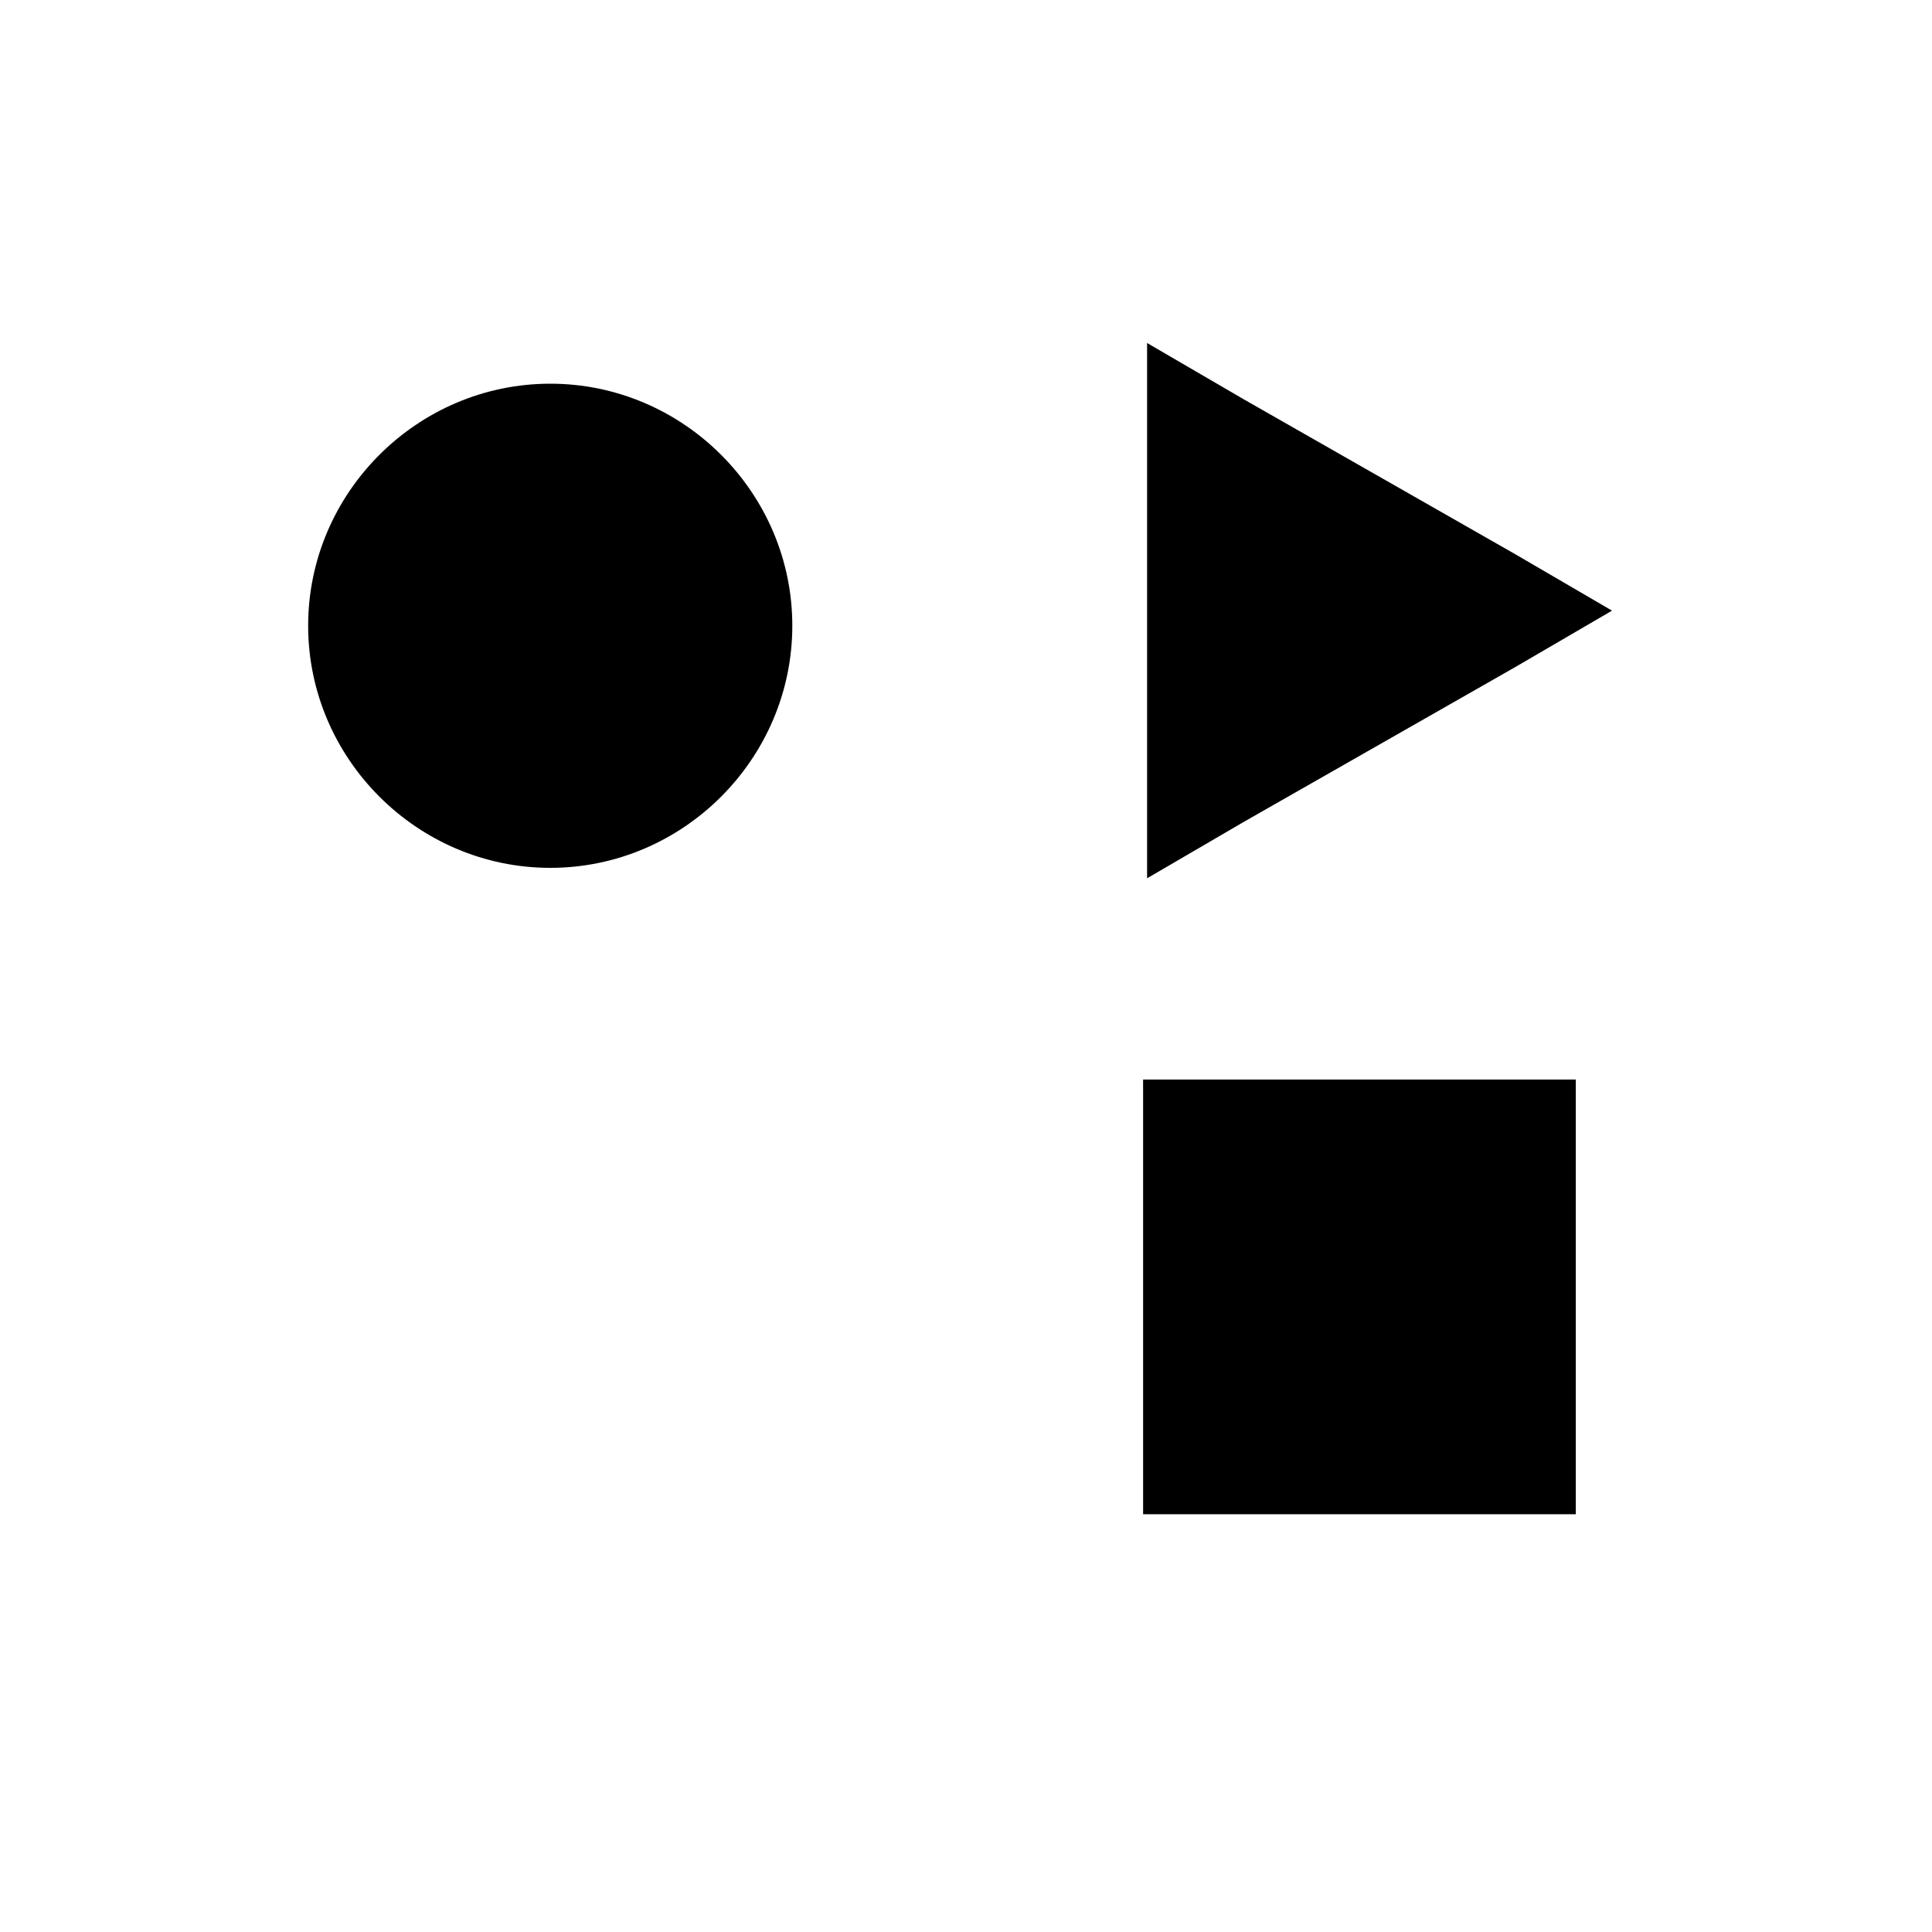
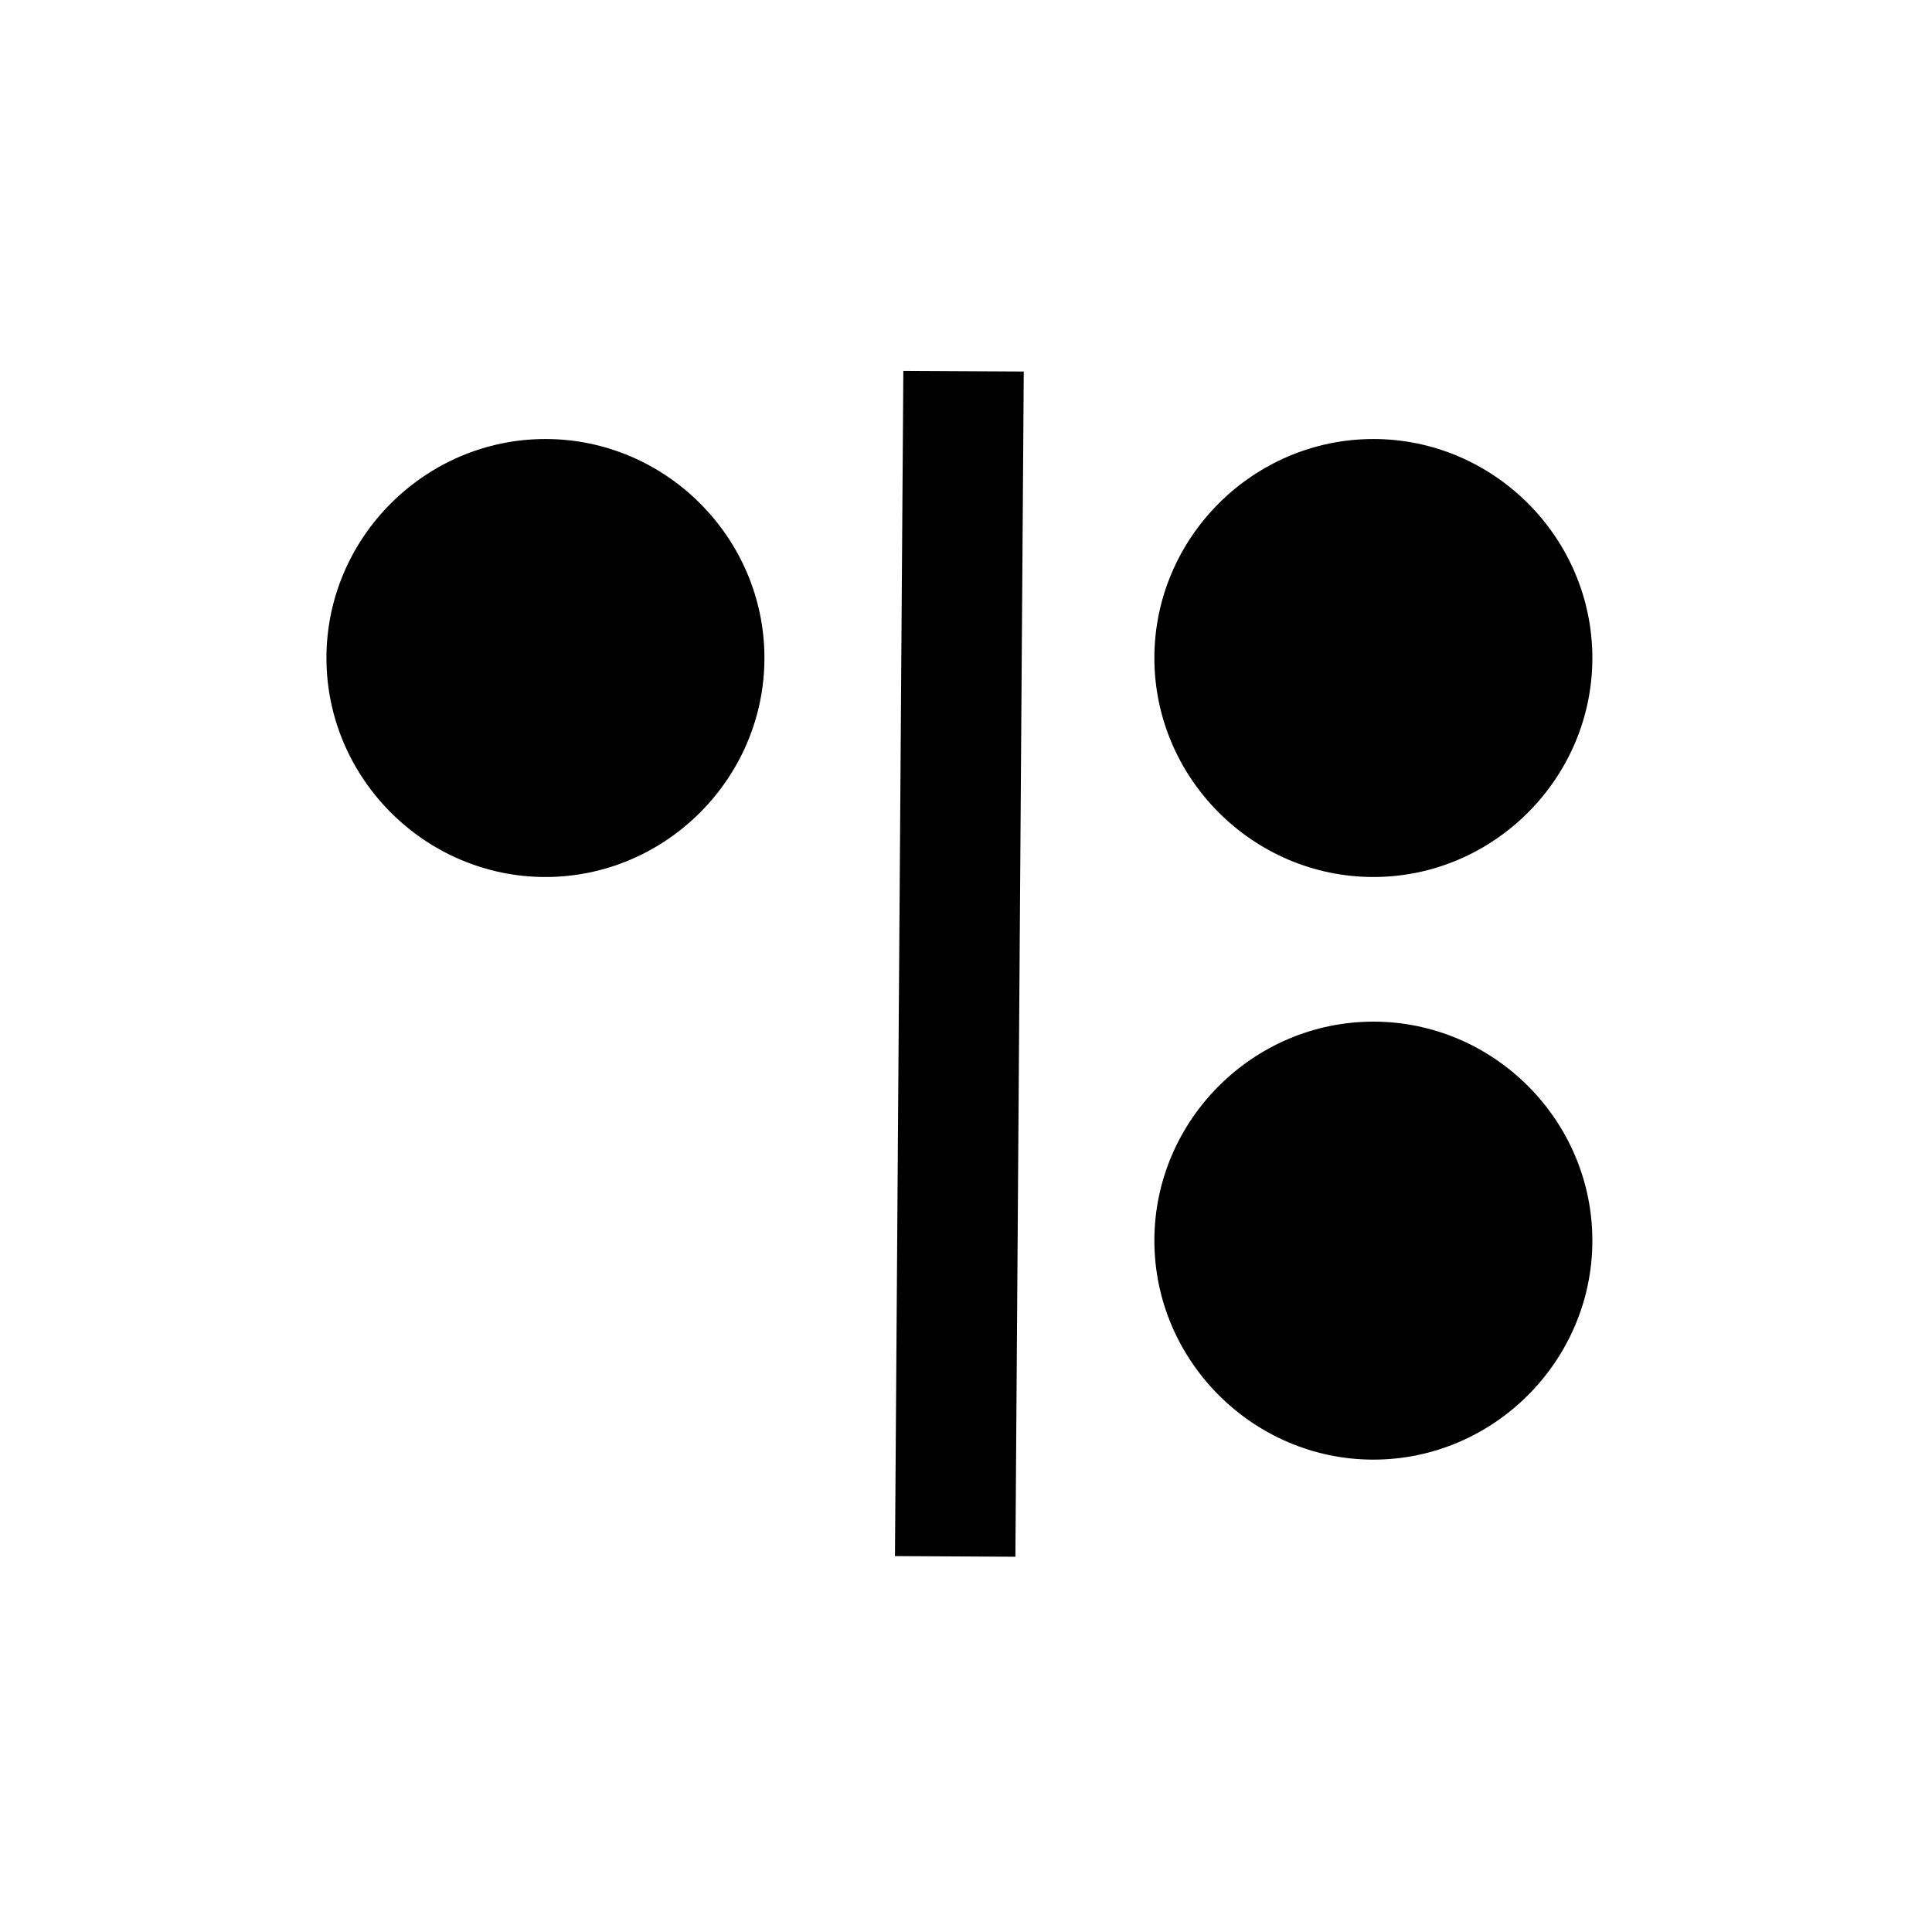
<svg xmlns="http://www.w3.org/2000/svg" xmlns:xlink="http://www.w3.org/1999/xlink" width="30" height="30" id="svg2985" version="1.1">
  <defs id="defs2987">
    <linearGradient gradientTransform="matrix(0.02925754,0,0,0.02094792,-2337.06,1645.897)" y2="-606.336" x2="-1680.355" y1="1441.462" x1="-628.79" gradientUnits="userSpaceOnUse" id="linearGradient4041-8" xlink:href="#linearGradient3809-4" />
    <linearGradient gradientTransform="matrix(0.03422298,0,0,0.02450309,88.4659,41.2573)" y2="460.913" x2="-1426.992" y1="1110.484" x1="-1231.092" gradientUnits="userSpaceOnUse" id="linearGradient4039-2" xlink:href="#linearGradient3817-1" />
    <linearGradient id="linearGradient3809-4">
      <stop id="stop3811-5" offset="0" style="stop-color:#000000;stop-opacity:1;" />
      <stop id="stop3813-5" offset="1" style="stop-color:#00b200;stop-opacity:1;" />
    </linearGradient>
    <linearGradient id="linearGradient3817-1">
      <stop id="stop3819-7" offset="0" style="stop-color:#4c2710;stop-opacity:1;" />
      <stop id="stop3821-1" offset="1" style="stop-color:#2e170a;stop-opacity:1;" />
    </linearGradient>
    <linearGradient xlink:href="#linearGradient3817-1" id="linearGradient3039-1" gradientUnits="userSpaceOnUse" gradientTransform="matrix(0.03422298,0,0,0.02450309,88.4659,41.2573)" x1="-1231.092" y1="1110.484" x2="-1426.992" y2="460.913" />
    <linearGradient xlink:href="#linearGradient3809-4" id="linearGradient3041-5" gradientUnits="userSpaceOnUse" gradientTransform="matrix(0.02925754,0,0,0.02094792,-2337.06,1645.897)" x1="-628.79" y1="1441.462" x2="-1680.355" y2="-606.336" />
    <linearGradient xlink:href="#linearGradient3809-4" id="linearGradient3045-2" gradientUnits="userSpaceOnUse" gradientTransform="matrix(0.00989025,0,0,0.00708125,7.776984,1036.509)" x1="-628.79" y1="1441.462" x2="-1680.355" y2="-606.336" />
    <linearGradient y2="-606.336" x2="-1680.355" y1="1441.462" x1="-628.79" gradientTransform="matrix(0.00989025,0,0,0.00708125,7.776984,1036.509)" gradientUnits="userSpaceOnUse" id="linearGradient3045" xlink:href="#linearGradient3809" />
    <linearGradient y2="-606.336" x2="-1680.355" y1="1441.462" x1="-628.79" gradientTransform="matrix(0.02925754,0,0,0.02094792,-2337.06,1645.897)" gradientUnits="userSpaceOnUse" id="linearGradient3041" xlink:href="#linearGradient3809" />
    <linearGradient y2="460.913" x2="-1426.992" y1="1110.484" x1="-1231.092" gradientTransform="matrix(0.03422298,0,0,0.02450309,88.4659,41.2573)" gradientUnits="userSpaceOnUse" id="linearGradient3039" xlink:href="#linearGradient3817" />
    <linearGradient id="linearGradient3817">
      <stop style="stop-color:#4c2710;stop-opacity:1;" offset="0" id="stop3819" />
      <stop style="stop-color:#2e170a;stop-opacity:1;" offset="1" id="stop3821" />
    </linearGradient>
    <linearGradient id="linearGradient3809">
      <stop style="stop-color:#000000;stop-opacity:1;" offset="0" id="stop3811" />
      <stop style="stop-color:#00b200;stop-opacity:1;" offset="1" id="stop3813" />
    </linearGradient>
    <linearGradient xlink:href="#linearGradient3817" id="linearGradient4039" gradientUnits="userSpaceOnUse" x1="-1231.092" y1="1110.484" x2="-1426.992" y2="460.913" gradientTransform="matrix(0.03422298,0,0,0.02450309,88.4659,41.2573)" />
    <linearGradient xlink:href="#linearGradient3809" id="linearGradient4041" gradientUnits="userSpaceOnUse" x1="-628.79" y1="1441.462" x2="-1680.355" y2="-606.336" gradientTransform="matrix(0.02925754,0,0,0.02094792,-2337.06,1645.897)" />
  </defs>
  <g id="layer1" transform="translate(0,-1022.362)">
-     <path style="color:#000000;font-style:normal;font-variant:normal;font-weight:normal;font-stretch:normal;font-size:medium;line-height:normal;font-family:sans-serif;text-indent:0;text-align:start;text-decoration:none;text-decoration-line:none;text-decoration-style:solid;text-decoration-color:#000000;letter-spacing:normal;word-spacing:normal;text-transform:none;direction:ltr;block-progression:tb;writing-mode:lr-tb;baseline-shift:baseline;text-anchor:start;white-space:normal;clip-rule:nonzero;display:inline;overflow:visible;visibility:visible;opacity:1;isolation:auto;mix-blend-mode:normal;color-interpolation:sRGB;color-interpolation-filters:linearRGB;solid-color:#000000;solid-opacity:1;fill-opacity:1;fill-rule:nonzero;stroke:none;stroke-width:2;stroke-linecap:round;stroke-linejoin:miter;stroke-miterlimit:4;stroke-dasharray:none;stroke-dashoffset:0;stroke-opacity:1;color-rendering:auto;image-rendering:auto;shape-rendering:auto;text-rendering:auto;enable-background:accumulate" d="m 8.545,1028.32 c -2.064,0 -3.76,1.694 -3.76,3.758 0,2.064 1.696,3.76 3.76,3.76 2.064,0 3.758,-1.696 3.758,-3.76 0,-2.064 -1.694,-3.758 -3.758,-3.758 z" id="path4164" />
-     <path style="fill:none;marker-start:none;marker-end:none;" d="m 14.684,1025.828 -0.139,23" id="path3817" />
-     <path style="font-size:medium;font-style:normal;font-variant:normal;font-weight:normal;font-stretch:normal;text-indent:0;text-align:start;text-decoration:none;line-height:normal;letter-spacing:normal;word-spacing:normal;text-transform:none;direction:ltr;block-progression:tb;writing-mode:lr-tb;text-anchor:start;baseline-shift:baseline;color:#000000;fill-opacity:1;fill-rule:nonzero;stroke:none;stroke-width:2;marker:none;visibility:visible;display:inline;overflow:visible;enable-background:accumulate;font-family:Sans;-inkscape-font-specification:Sans" d="M 17.75,1039.125 17.75,1040.125 17.75,1044.875 17.75,1045.875 18.75,1045.875 23.469,1045.875 24.469,1045.875 24.469,1044.875 24.469,1040.125 24.469,1039.125 23.469,1039.125 18.75,1039.125 17.75,1039.125 z" id="path3791" />
-     <path style="font-size:medium;font-style:normal;font-variant:normal;font-weight:normal;font-stretch:normal;text-indent:0;text-align:start;text-decoration:none;line-height:normal;letter-spacing:normal;word-spacing:normal;text-transform:none;direction:ltr;block-progression:tb;writing-mode:lr-tb;text-anchor:start;baseline-shift:baseline;color:#000000;fill-opacity:1;fill-rule:nonzero;stroke:none;stroke-width:1.998;marker:none;visibility:visible;display:inline;overflow:visible;enable-background:accumulate;font-family:Sans;-inkscape-font-specification:Sans;stroke-miterlimit:4;stroke-dasharray:none" d="M 17.812,1027.688 17.812,1029.406 17.812,1034.25 17.812,1036 19.312,1035.125 23.531,1032.719 25.031,1031.844 23.531,1030.969 19.312,1028.562 17.812,1027.688 z" id="path3787" />
+     <path style="color:#000000;font-style:normal;font-variant:normal;font-weight:normal;font-stretch:normal;font-size:medium;line-height:normal;font-family:sans-serif;text-indent:0;text-align:start;text-decoration:none;text-decoration-line:none;text-decoration-style:solid;text-decoration-color:#000000;letter-spacing:normal;word-spacing:normal;text-transform:none;writing-mode:lr-tb;direction:ltr;baseline-shift:baseline;text-anchor:start;white-space:normal;clip-rule:nonzero;display:inline;overflow:visible;visibility:visible;opacity:1;isolation:auto;mix-blend-mode:normal;color-interpolation:sRGB;color-interpolation-filters:linearRGB;solid-color:#000000;solid-opacity:1;fill-opacity:1;fill-rule:nonzero;stroke:none;stroke-width:1.809;stroke-linecap:round;stroke-linejoin:miter;stroke-miterlimit:4;stroke-dasharray:none;stroke-dashoffset:0;stroke-opacity:1;color-rendering:auto;image-rendering:auto;shape-rendering:auto;text-rendering:auto;enable-background:accumulate" d="m 8.47,1029.179 c -1.867,0 -3.401,1.532 -3.401,3.4 0,1.867 1.534,3.401 3.401,3.401 1.867,0 3.4,-1.534 3.4,-3.401 0,-1.867 -1.532,-3.4 -3.4,-3.4 z" id="path4164" />
+     <path style="color:#000000;font-style:normal;font-variant:normal;font-weight:normal;font-stretch:normal;font-size:medium;line-height:normal;font-family:sans-serif;font-variant-ligatures:normal;font-variant-position:normal;font-variant-caps:normal;font-variant-numeric:normal;font-variant-alternates:normal;font-feature-settings:normal;text-indent:0;text-align:start;text-decoration:none;text-decoration-line:none;text-decoration-style:solid;text-decoration-color:#000000;letter-spacing:normal;word-spacing:normal;text-transform:none;writing-mode:lr-tb;direction:ltr;text-orientation:mixed;dominant-baseline:auto;baseline-shift:baseline;text-anchor:start;white-space:normal;shape-padding:0;clip-rule:nonzero;display:inline;overflow:visible;visibility:visible;opacity:1;isolation:auto;mix-blend-mode:normal;color-interpolation:sRGB;color-interpolation-filters:linearRGB;solid-color:#000000;solid-opacity:1;vector-effect:none;fill-opacity:1;fill-rule:nonzero;stroke:none;stroke-width:1.73;stroke-linecap:butt;stroke-linejoin:miter;stroke-miterlimit:4;stroke-dasharray:none;stroke-dashoffset:0;stroke-opacity:1;color-rendering:auto;image-rendering:auto;shape-rendering:auto;text-rendering:auto;enable-background:accumulate" d="m 14.027,1028.121 -0.13,18.404 1.87,0.01 0.13,-18.404 z" id="path3817" />
+     <g id="g847" transform="translate(0.977111)">
+       <path style="color:#000000;font-style:normal;font-variant:normal;font-weight:normal;font-stretch:normal;font-size:medium;line-height:normal;font-family:sans-serif;text-indent:0;text-align:start;text-decoration:none;text-decoration-line:none;text-decoration-style:solid;text-decoration-color:#000000;letter-spacing:normal;word-spacing:normal;text-transform:none;writing-mode:lr-tb;direction:ltr;baseline-shift:baseline;text-anchor:start;white-space:normal;clip-rule:nonzero;display:inline;overflow:visible;visibility:visible;opacity:1;isolation:auto;mix-blend-mode:normal;color-interpolation:sRGB;color-interpolation-filters:linearRGB;solid-color:#000000;solid-opacity:1;fill-opacity:1;fill-rule:nonzero;stroke:none;stroke-width:1.809;stroke-linecap:round;stroke-linejoin:miter;stroke-miterlimit:4;stroke-dasharray:none;stroke-dashoffset:0;stroke-opacity:1;color-rendering:auto;image-rendering:auto;shape-rendering:auto;text-rendering:auto;enable-background:accumulate" d="m 20.349,1029.179 c -1.867,0 -3.401,1.532 -3.401,3.4 0,1.867 1.534,3.401 3.401,3.401 1.867,0 3.4,-1.534 3.4,-3.401 0,-1.867 -1.532,-3.4 -3.4,-3.4 z" id="path839" />
+       <path id="path841" d="m 20.349,1038.226 c -1.867,0 -3.401,1.532 -3.401,3.4 0,1.867 1.534,3.401 3.401,3.401 1.867,0 3.4,-1.534 3.4,-3.401 0,-1.867 -1.532,-3.4 -3.4,-3.4 z" style="color:#000000;font-style:normal;font-variant:normal;font-weight:normal;font-stretch:normal;font-size:medium;line-height:normal;font-family:sans-serif;text-indent:0;text-align:start;text-decoration:none;text-decoration-line:none;text-decoration-style:solid;text-decoration-color:#000000;letter-spacing:normal;word-spacing:normal;text-transform:none;writing-mode:lr-tb;direction:ltr;baseline-shift:baseline;text-anchor:start;white-space:normal;clip-rule:nonzero;display:inline;overflow:visible;visibility:visible;opacity:1;isolation:auto;mix-blend-mode:normal;color-interpolation:sRGB;color-interpolation-filters:linearRGB;solid-color:#000000;solid-opacity:1;fill-opacity:1;fill-rule:nonzero;stroke:none;stroke-width:1.809;stroke-linecap:round;stroke-linejoin:miter;stroke-miterlimit:4;stroke-dasharray:none;stroke-dashoffset:0;stroke-opacity:1;color-rendering:auto;image-rendering:auto;shape-rendering:auto;text-rendering:auto;enable-background:accumulate" />
+     </g>
  </g>
</svg>
